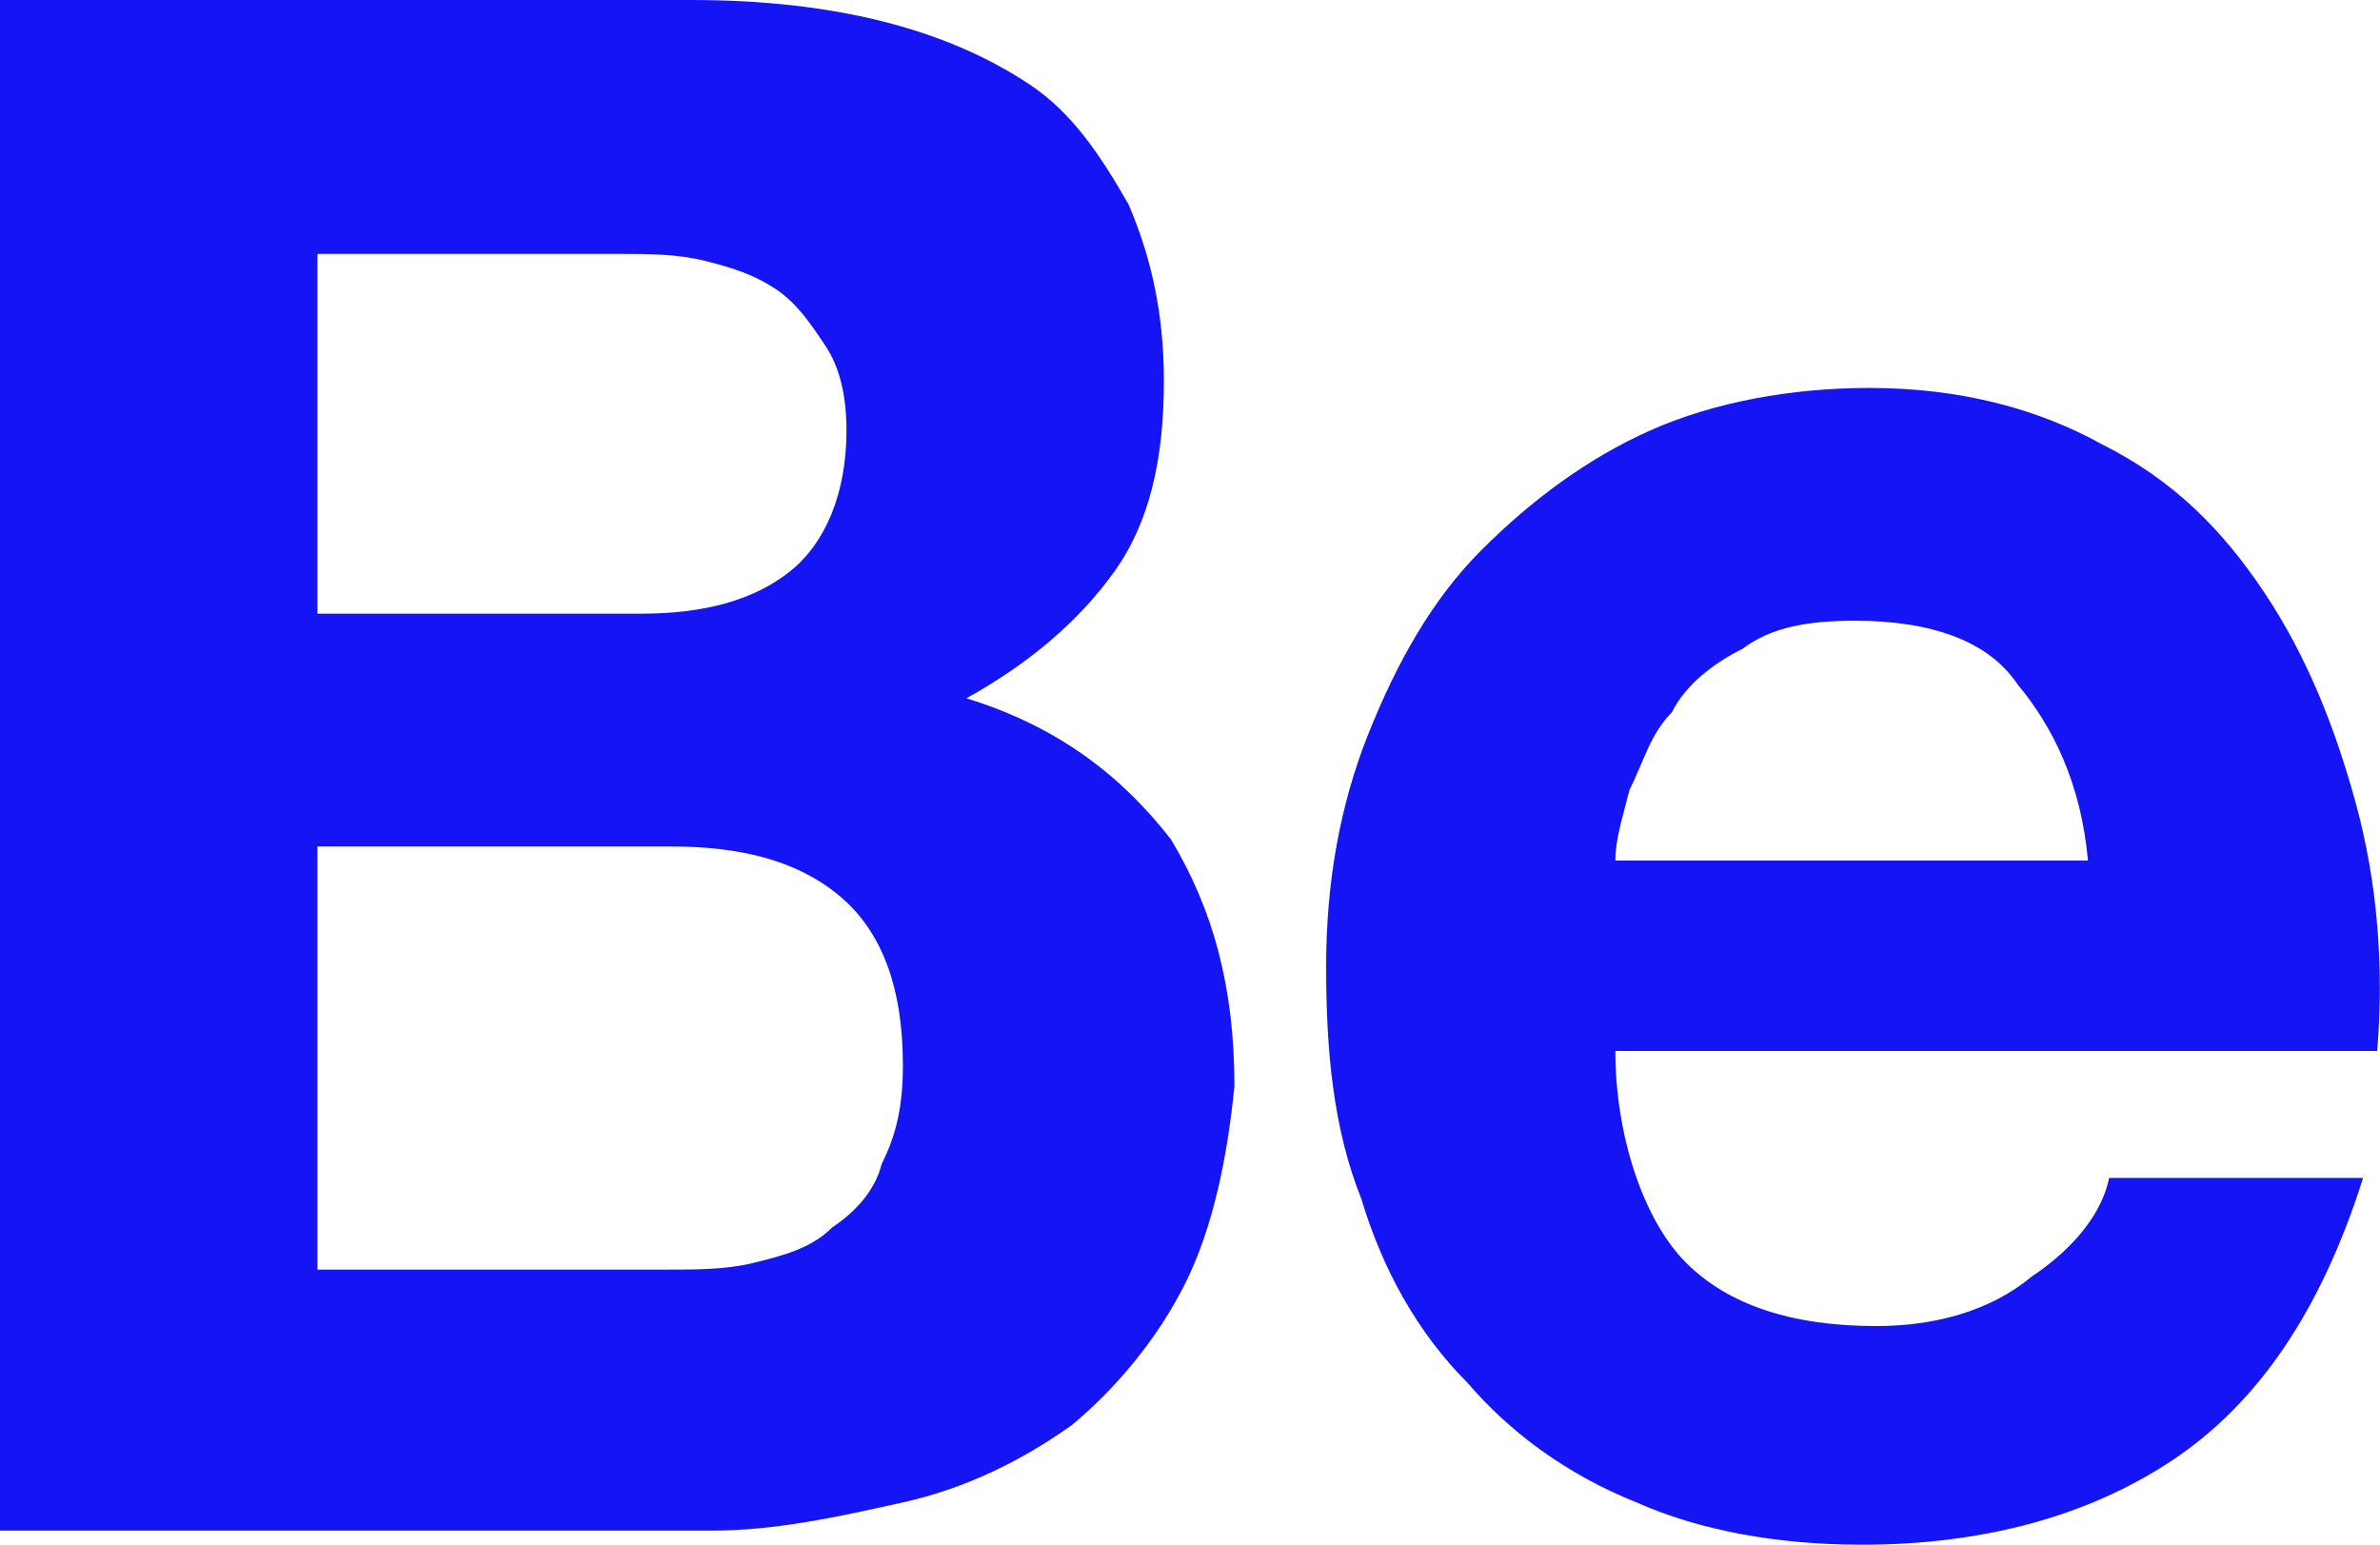
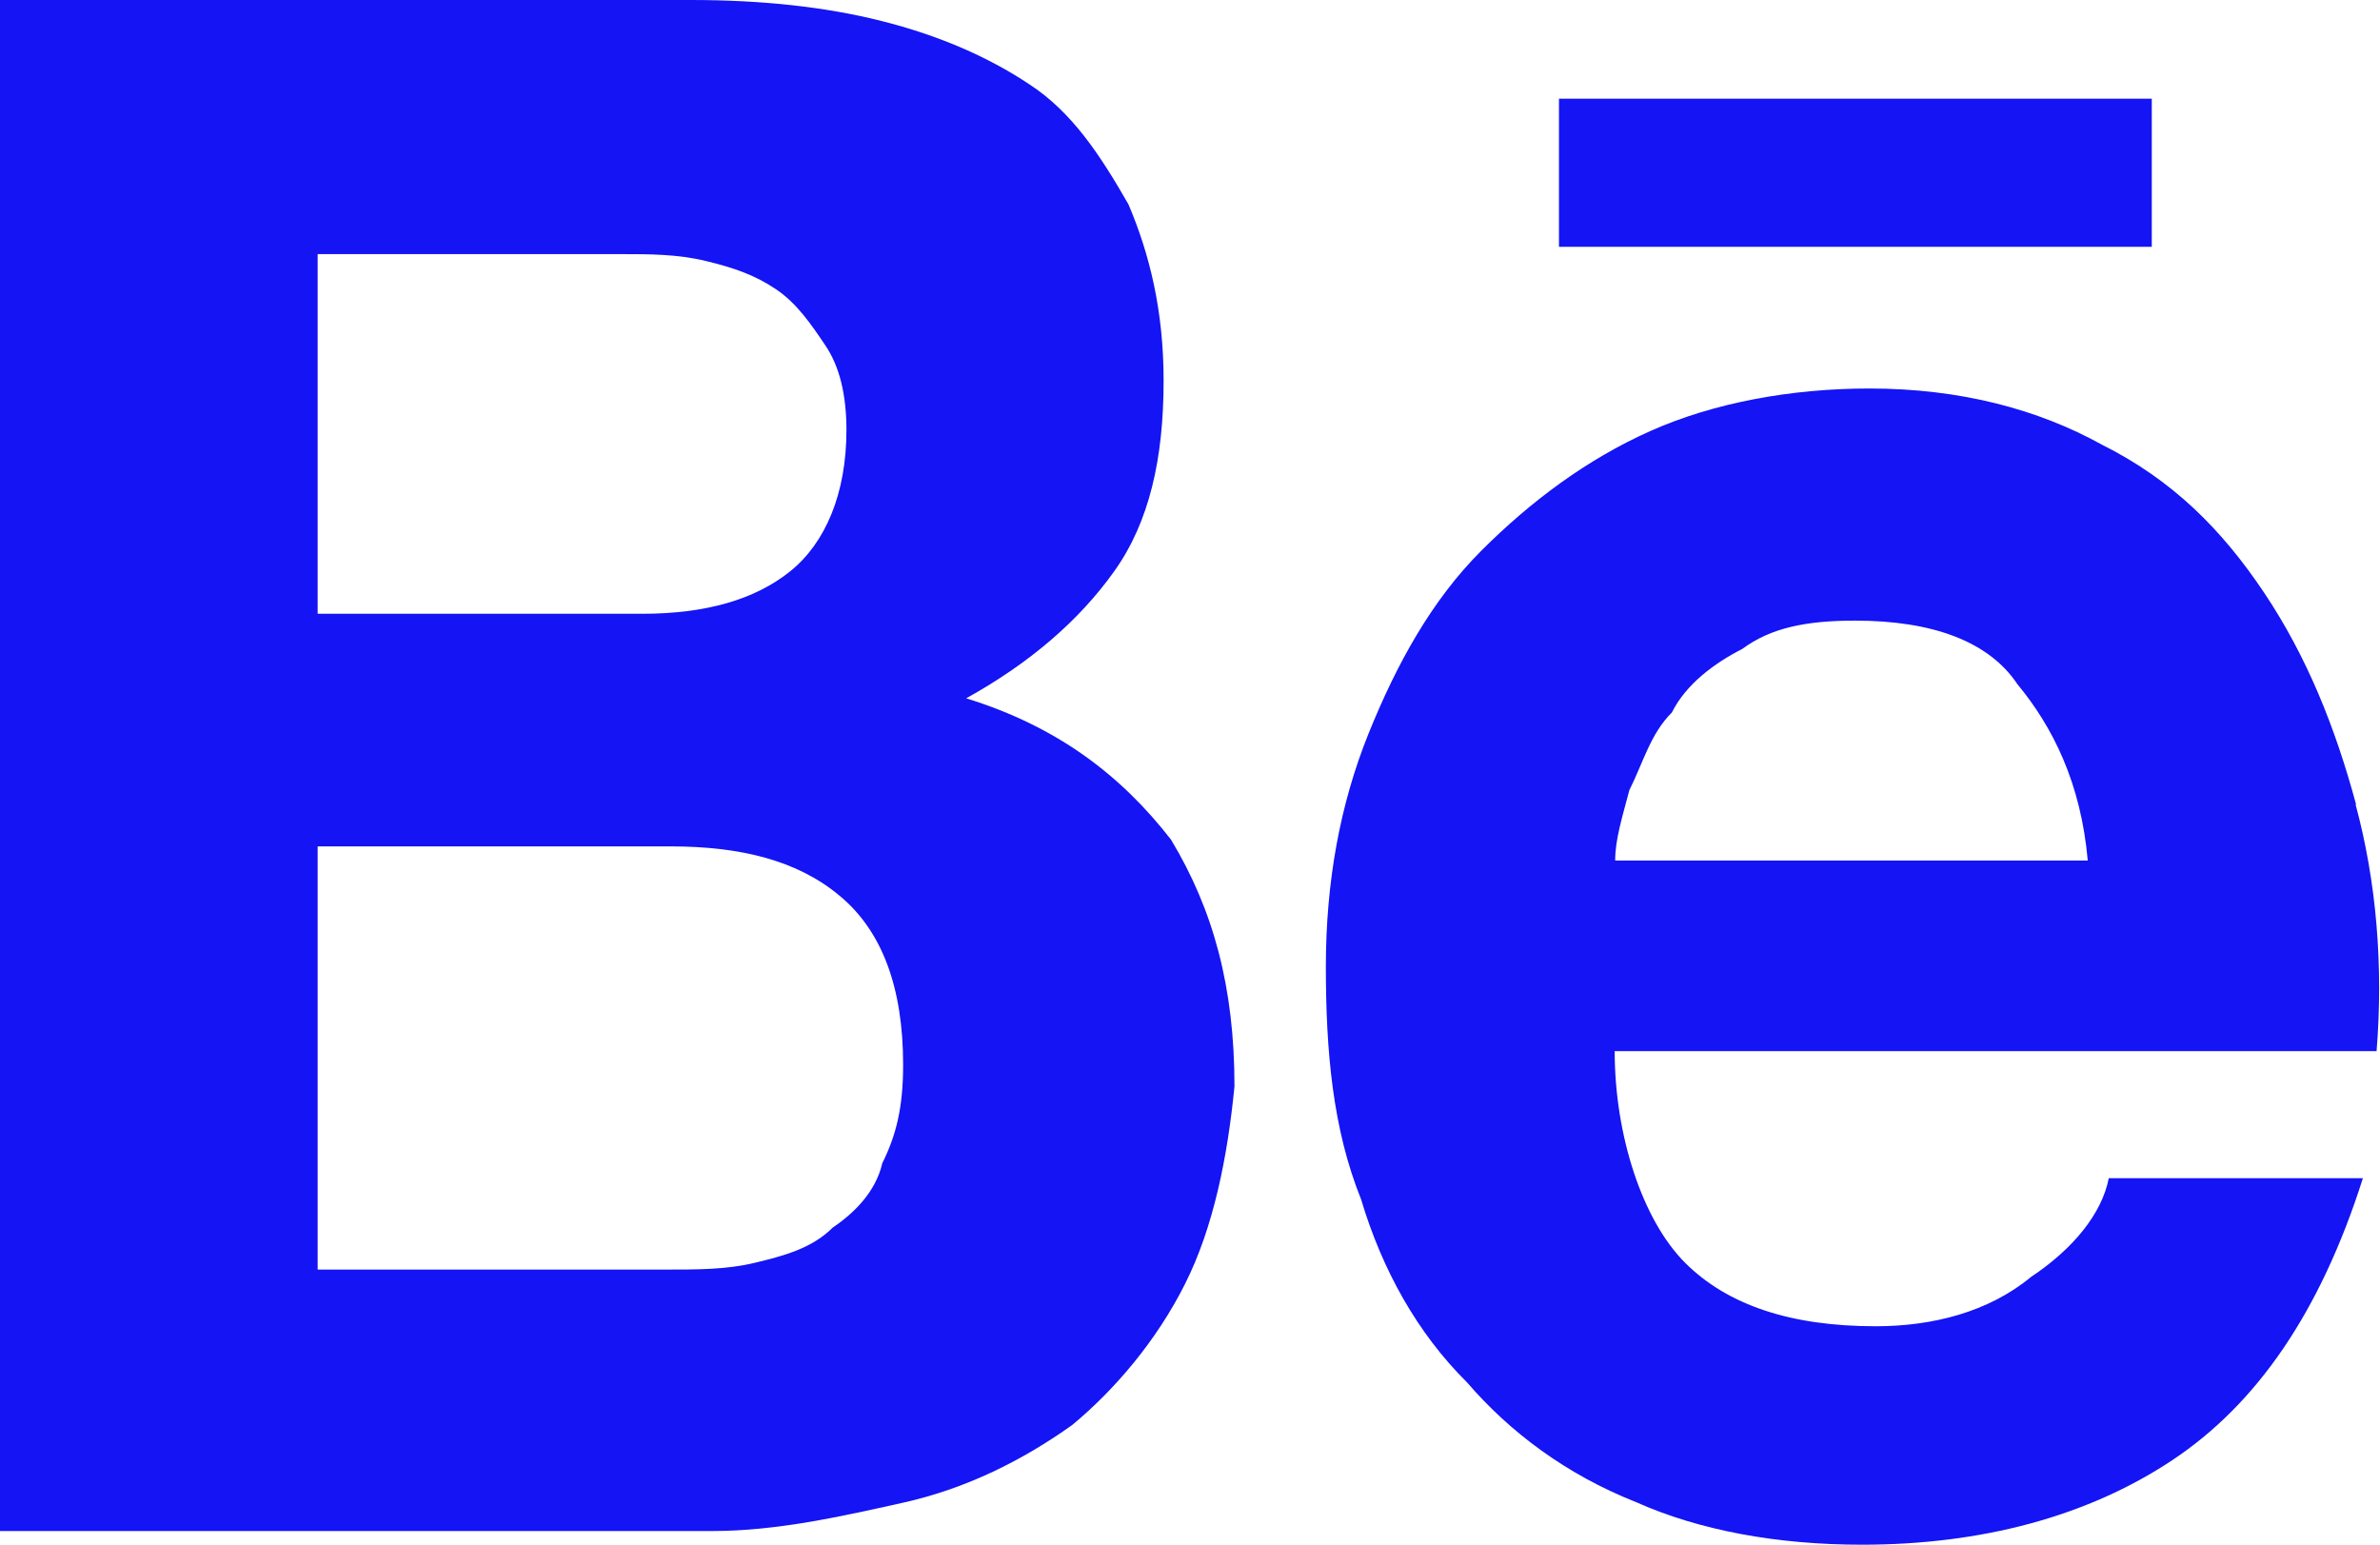
- <svg xmlns="http://www.w3.org/2000/svg" id="Layer_1" data-name="Layer 1" viewBox="0 0 33.74 21.9">
+ <svg xmlns="http://www.w3.org/2000/svg" id="Layer_1" data-name="Layer 1" viewBox="0 0 48.7 31.61">
  <defs>
    <style>
      .cls-1 {
        fill: #1414f5;
        stroke-width: 0px;
      }
    </style>
  </defs>
-   <path class="cls-1" d="m33.4,11.4c-.3-1.1-.7-2.1-1.3-3-.6-.9-1.3-1.6-2.3-2.1-.9-.5-2-.8-3.3-.8-1.1,0-2.2.2-3.1.6-.9.4-1.7,1-2.4,1.7s-1.2,1.6-1.6,2.6c-.4,1-.6,2.1-.6,3.3s.1,2.3.5,3.3c.3,1,.8,1.9,1.5,2.6.6.7,1.4,1.3,2.4,1.7.9.4,2,.6,3.2.6,1.7,0,3.2-.4,4.4-1.2,1.2-.8,2.1-2.1,2.7-4h-3.6c-.1.5-.5,1-1.1,1.4-.6.5-1.4.7-2.2.7-1.2,0-2.1-.3-2.7-.9-.6-.6-1-1.8-1-3h10.8c.1-1.2,0-2.4-.3-3.5Zm-10.5.8c0-.3.1-.6.2-1,.2-.4.3-.8.6-1.1.2-.4.6-.7,1-.9.4-.3.9-.4,1.6-.4,1.1,0,1.9.3,2.3.9.5.6.9,1.4,1,2.5h-6.7Z" />
-   <path class="cls-1" d="m16.6,11.9c-.7-.9-1.6-1.6-2.9-2,.9-.5,1.6-1.1,2.1-1.8s.7-1.6.7-2.7c0-1-.2-1.8-.5-2.5-.4-.7-.8-1.3-1.4-1.7-.6-.4-1.3-.7-2.1-.9s-1.7-.3-2.7-.3H0v21.7h10.1c.9,0,1.8-.2,2.7-.4.9-.2,1.7-.6,2.4-1.1.6-.5,1.2-1.2,1.6-2,.4-.8.6-1.8.7-2.8,0-1.4-.3-2.5-.9-3.5ZM4.5,3.6h4.3c.4,0,.8,0,1.2.1.4.1.7.2,1,.4s.5.5.7.8.3.7.3,1.2c0,.9-.3,1.6-.8,2s-1.2.6-2.1.6h-4.6V3.6Zm8,12.9c-.1.4-.4.7-.7.9-.3.3-.7.4-1.1.5-.4.1-.8.1-1.3.1h-4.9v-6h5c1,0,1.8.2,2.4.7.6.5.9,1.3.9,2.4,0,.6-.1,1-.3,1.4Z" />
+   <path class="cls-1" d="m44.03,2.02h-12.13s0,3.18,0,3.03h12.13v-3.03Z" />
+   <path class="cls-1" d="m48.21,16.46c-.43-1.59-1.01-3.03-1.88-4.33-.87-1.3-1.88-2.31-3.32-3.03-1.3-.72-2.89-1.15-4.76-1.15-1.59,0-3.18.29-4.48.87-1.3.58-2.45,1.44-3.46,2.45s-1.73,2.31-2.31,3.75c-.58,1.44-.87,3.03-.87,4.76s.14,3.32.72,4.76c.43,1.44,1.15,2.74,2.17,3.75.87,1.01,2.02,1.88,3.46,2.45,1.3.58,2.89.87,4.62.87,2.45,0,4.62-.58,6.35-1.73,1.73-1.15,3.03-3.03,3.9-5.77h-5.2c-.14.72-.72,1.44-1.59,2.02-.87.72-2.02,1.01-3.18,1.01-1.73,0-3.03-.43-3.9-1.3-.87-.87-1.44-2.6-1.44-4.33h15.59c.14-1.73,0-3.46-.43-5.05Zm-15.16,1.15c0-.43.14-.87.29-1.44.29-.58.43-1.15.87-1.59.29-.58.87-1.01,1.44-1.3.58-.43,1.3-.58,2.31-.58,1.59,0,2.74.43,3.32,1.3.72.87,1.3,2.02,1.44,3.61h-9.67Z" />
+   <path class="cls-1" d="m23.96,17.18c-1.01-1.3-2.31-2.31-4.19-2.89,1.3-.72,2.31-1.59,3.03-2.6s1.01-2.31,1.01-3.9c0-1.44-.29-2.6-.72-3.61-.58-1.01-1.15-1.88-2.02-2.45-.87-.58-1.88-1.01-3.03-1.3s-2.45-.43-3.9-.43H0v31.33h14.58c1.3,0,2.6-.29,3.9-.58,1.3-.29,2.45-.87,3.46-1.59.87-.72,1.73-1.73,2.31-2.89.58-1.15.87-2.6,1.01-4.04,0-2.02-.43-3.61-1.3-5.05ZM6.5,5.2h6.21c.58,0,1.15,0,1.73.14.58.14,1.01.29,1.44.58s.72.72,1.01,1.15.43,1.01.43,1.73c0,1.3-.43,2.31-1.15,2.89s-1.73.87-3.03.87h-6.64v-7.36Zm11.55,18.62c-.14.58-.58,1.01-1.01,1.3-.43.43-1.01.58-1.59.72-.58.14-1.15.14-1.88.14h-7.07v-8.66h7.22c1.44,0,2.6.29,3.46,1.01.87.72,1.3,1.88,1.3,3.46,0,.87-.14,1.44-.43,2.02Z" />
</svg>
